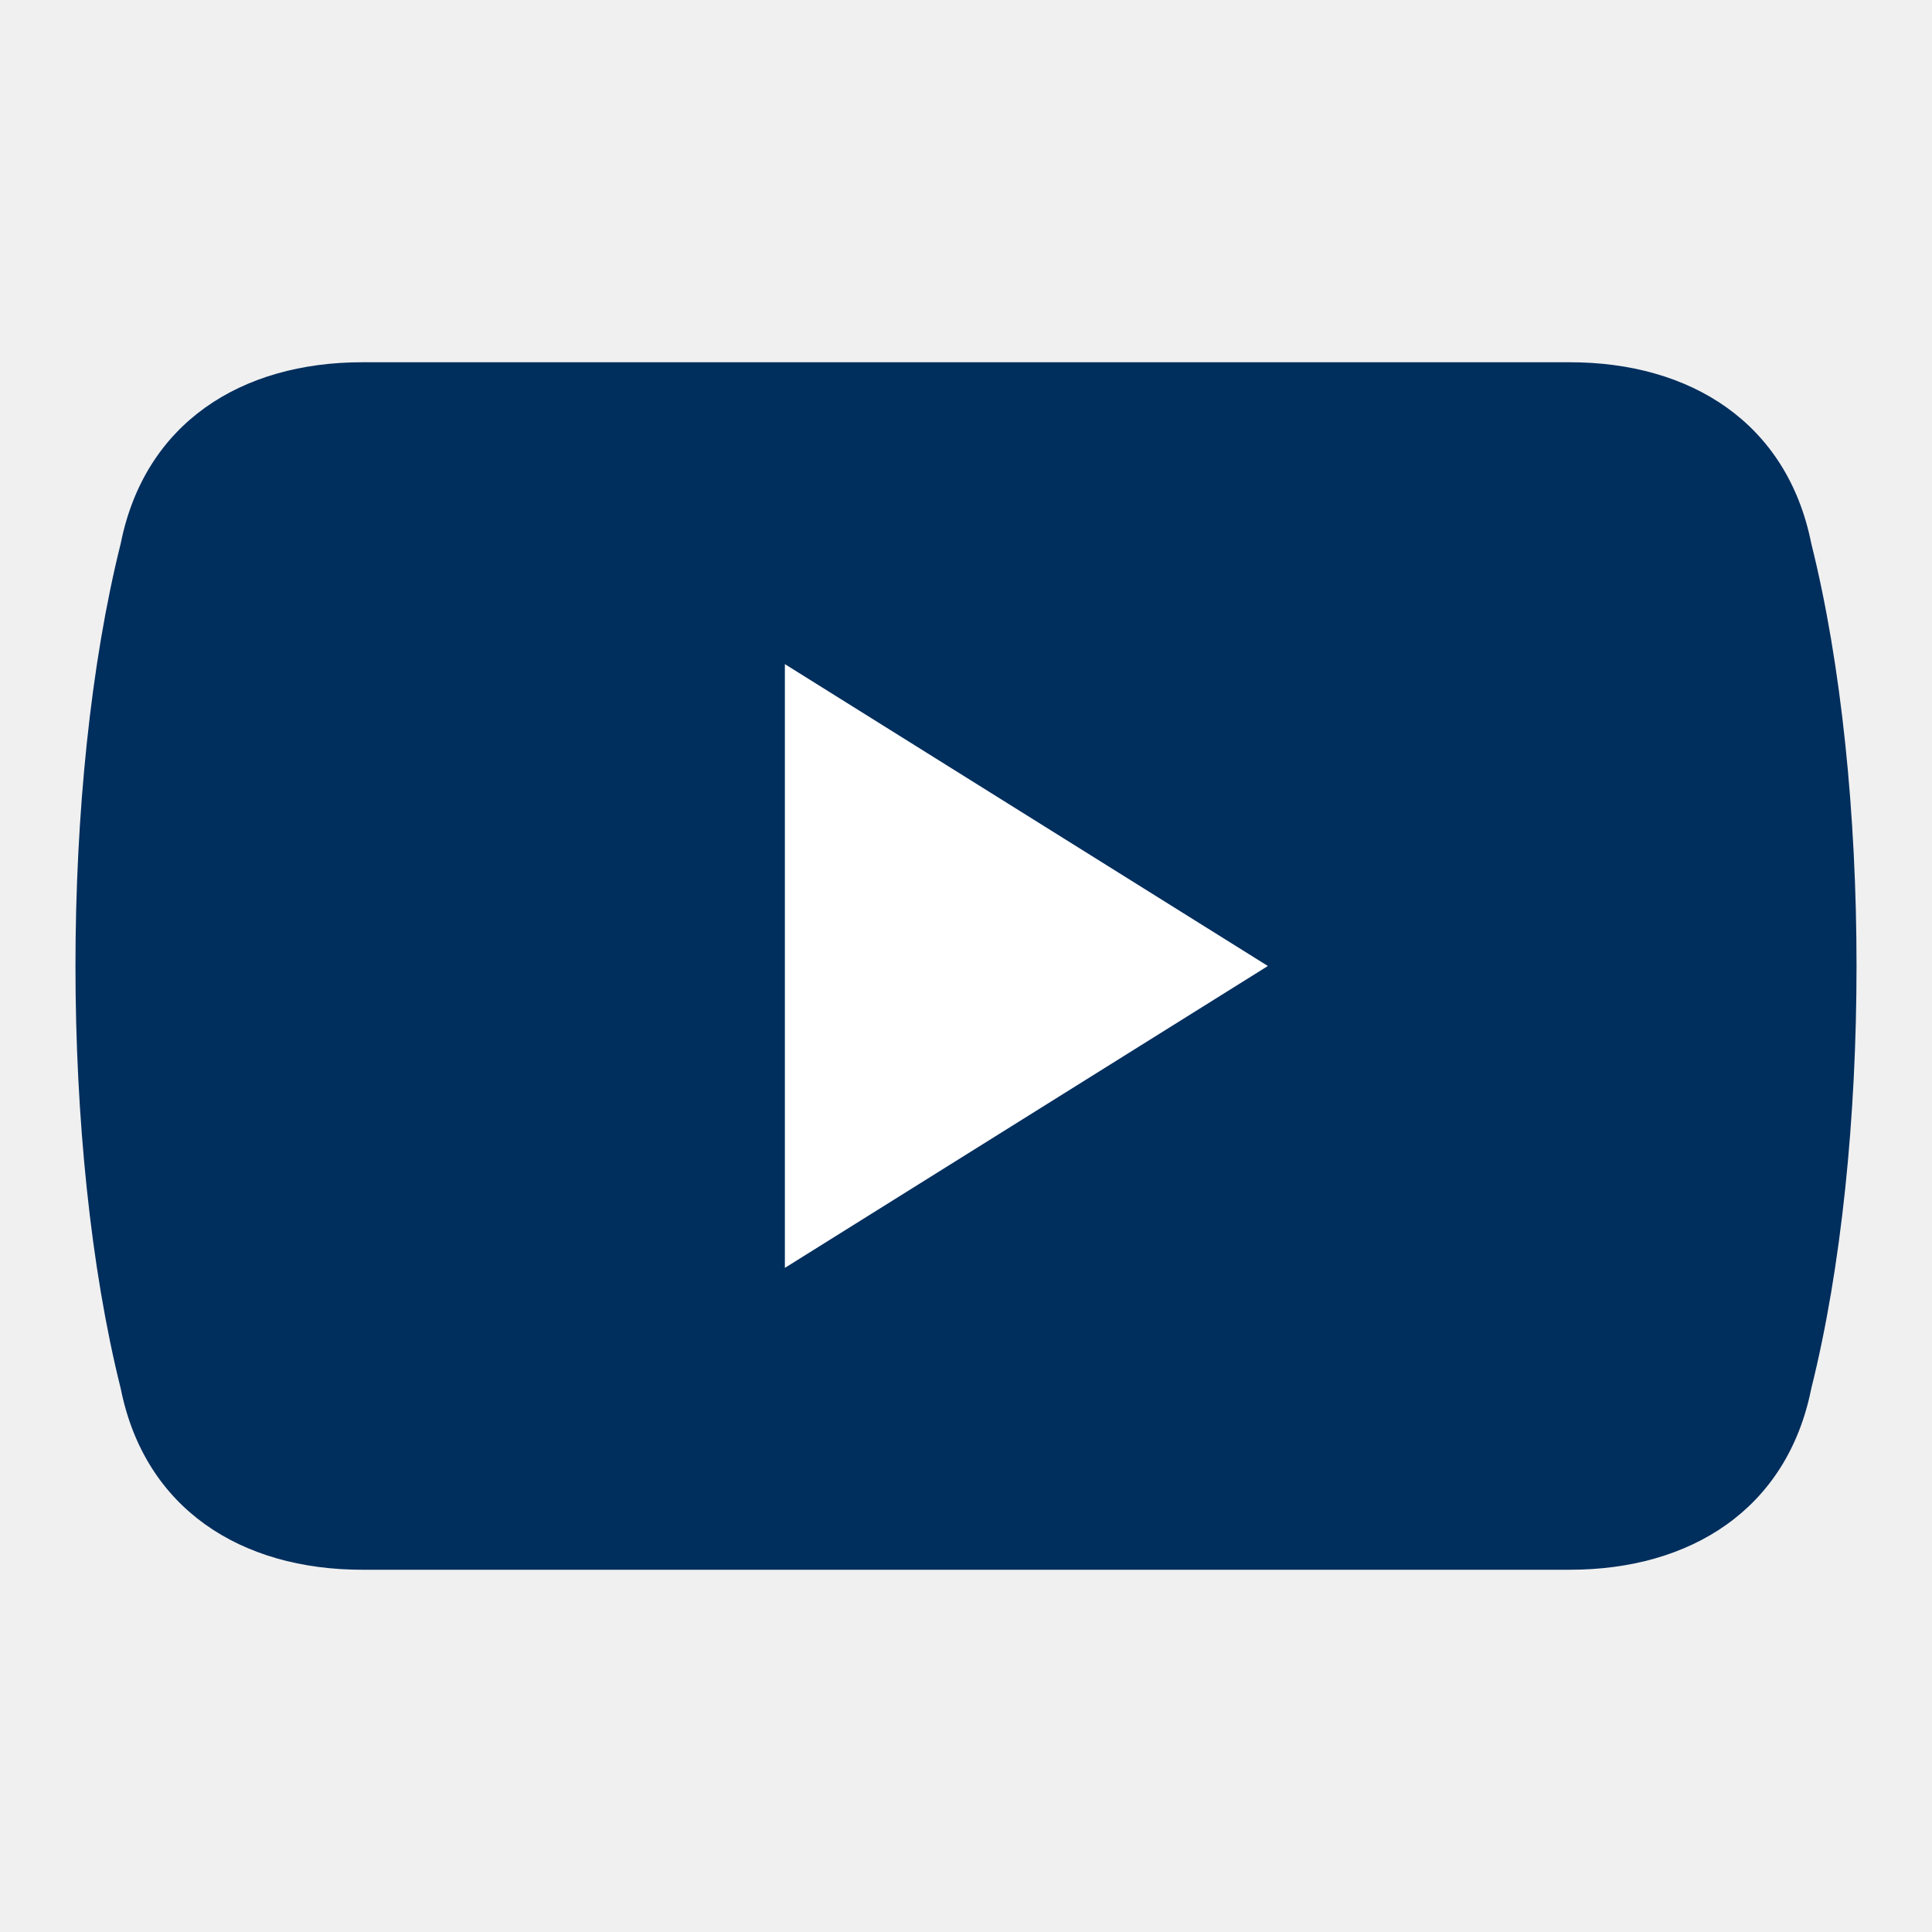
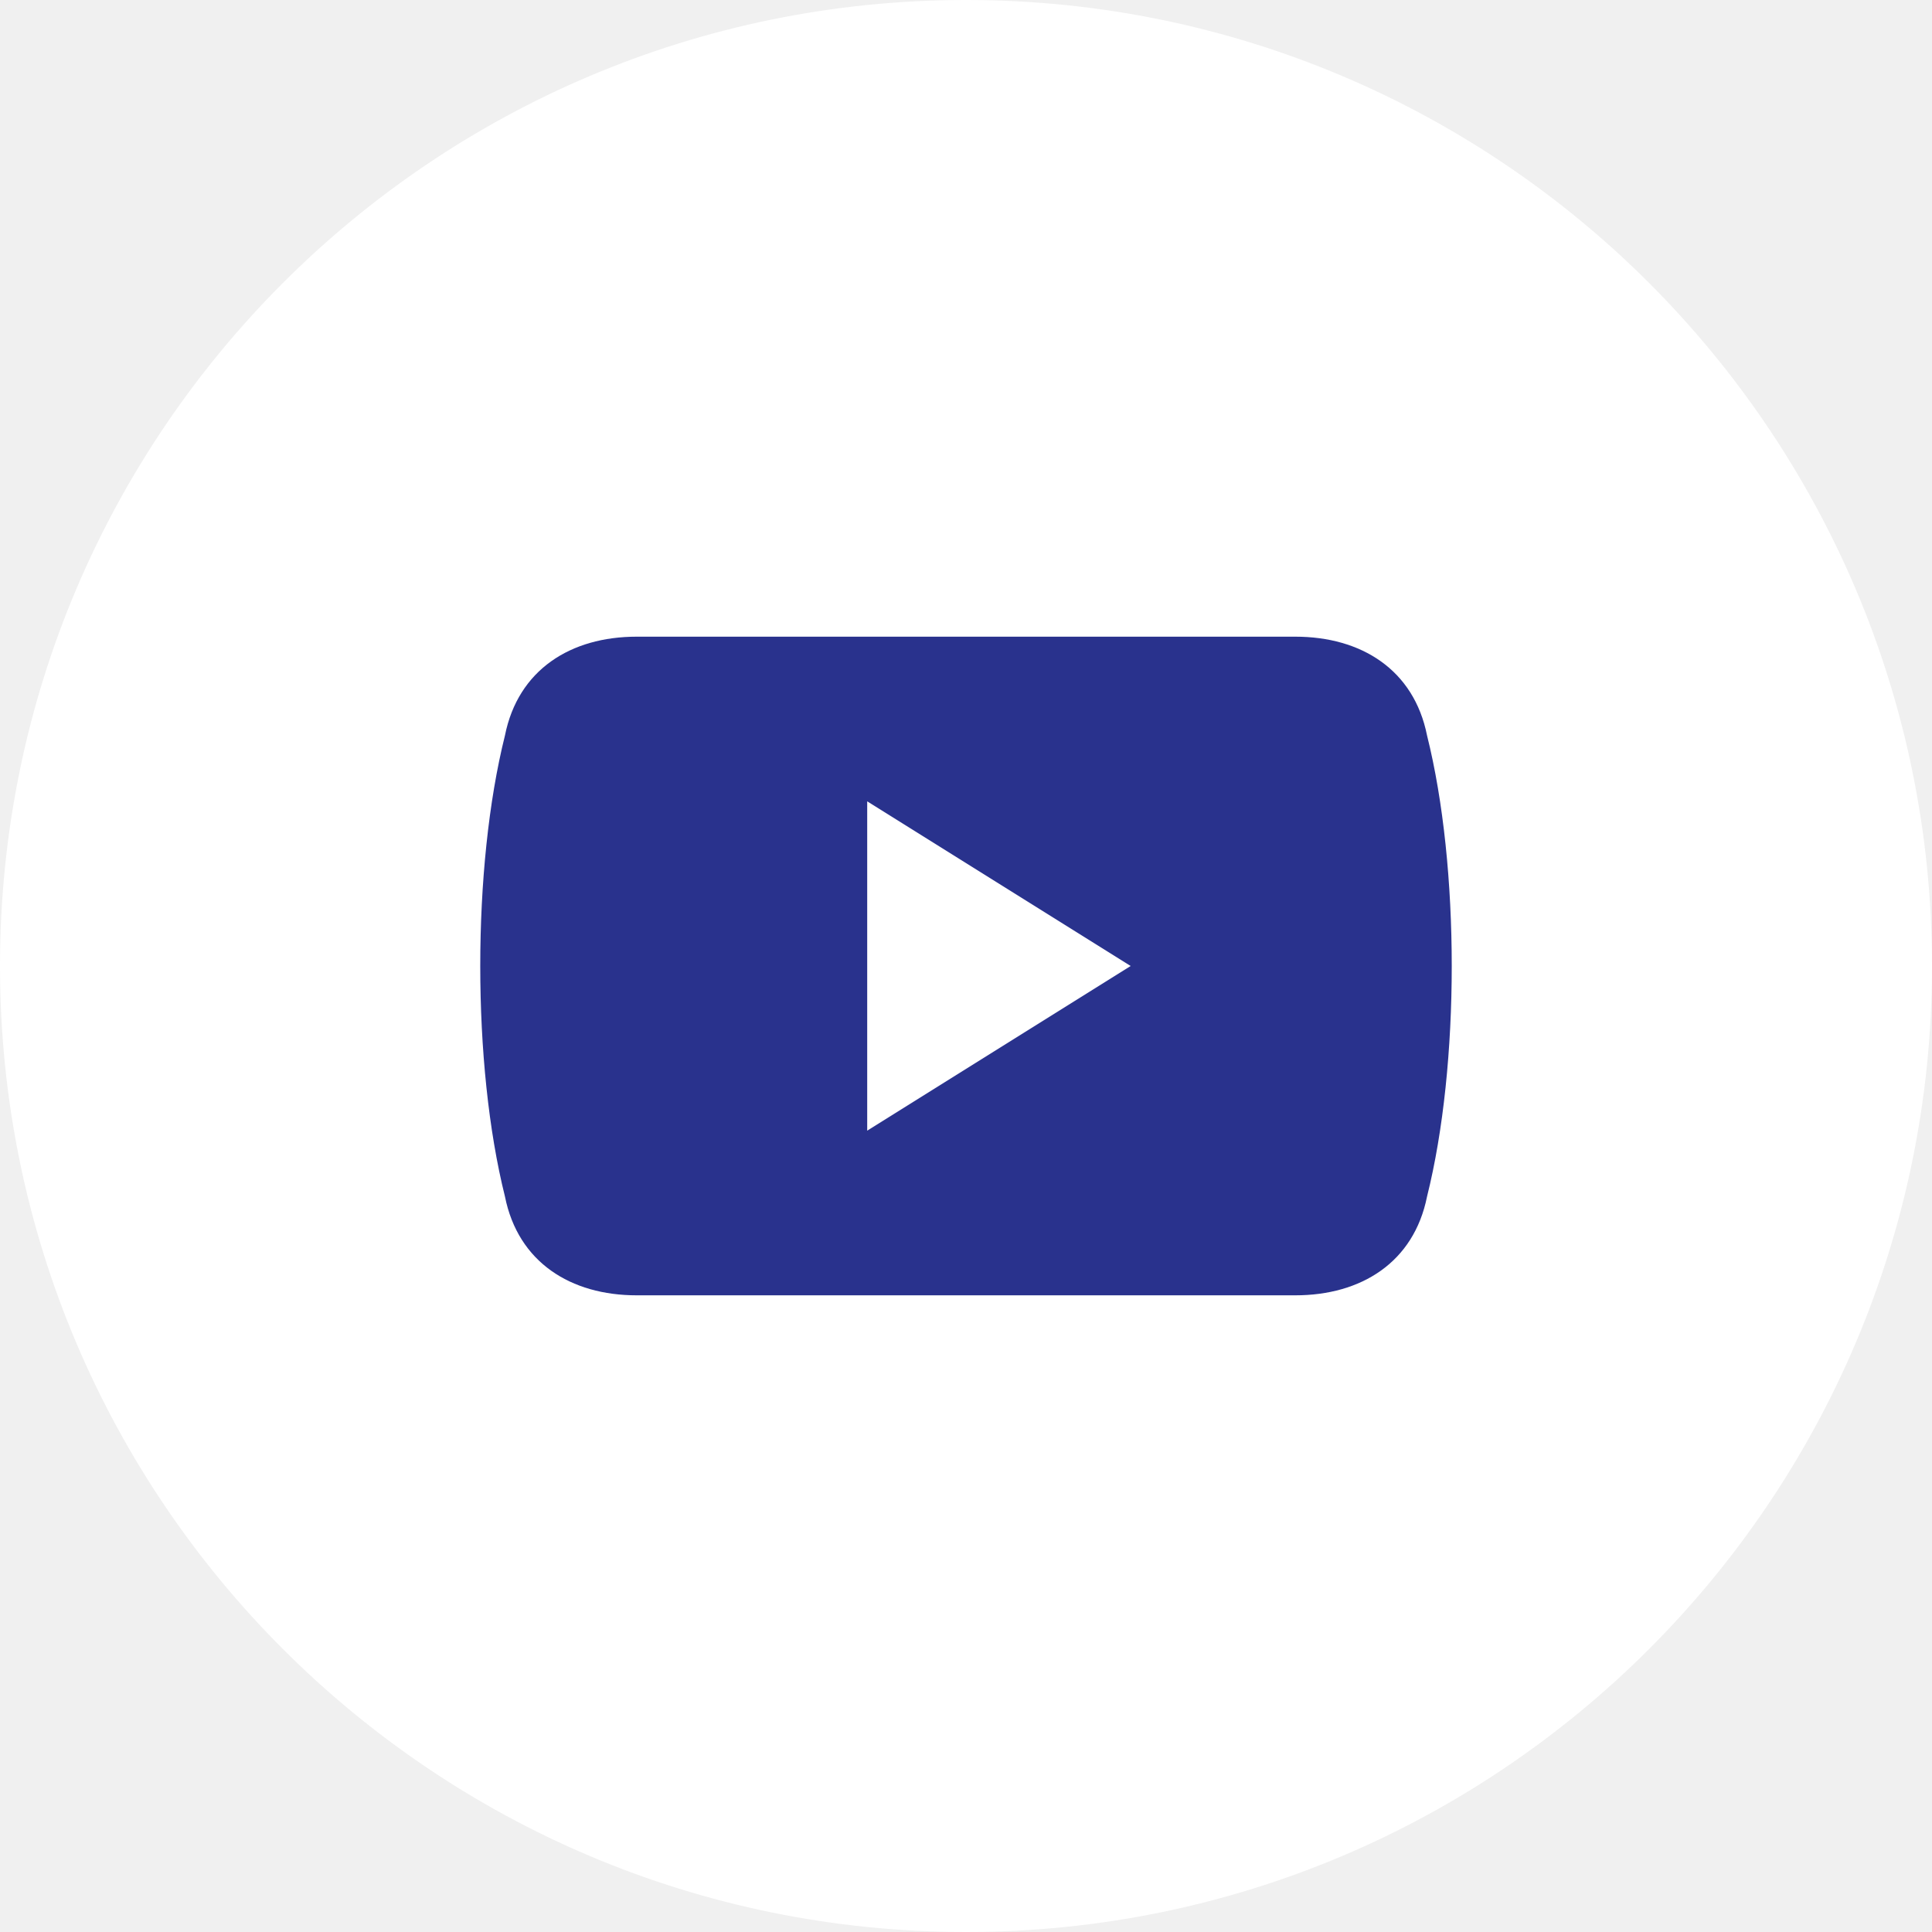
- <svg xmlns="http://www.w3.org/2000/svg" viewBox="0 0 32 32" color="#002e5d" fill="currentColor">
-   <path d="M30 9c-.4-2-2-3-4-3H6c-2 0-3.6 1-4 3-1 4-1 10 0 14 .4 2 2 3 4 3h20c2 0 3.6-1 4-3 1-4 1-10 0-14z" />
-   <path d="m13 11 8 5-8 5z" fill="white" />
+ <svg xmlns="http://www.w3.org/2000/svg" viewBox="0 0 44 44" color="#29328d" fill="currentColor">
+   <circle cx="22" cy="22" r="22" fill="white" />
+   <g transform="translate(10 10) scale(.75)">
+     <path d="M30 9c-.4-2-2-3-4-3H6c-2 0-3.6 1-4 3-1 4-1 10 0 14 .4 2 2 3 4 3h20c2 0 3.6-1 4-3 1-4 1-10 0-14z" />
+     <path d="m13 11 8 5-8 5z" fill="white" />
+   </g>
</svg>
